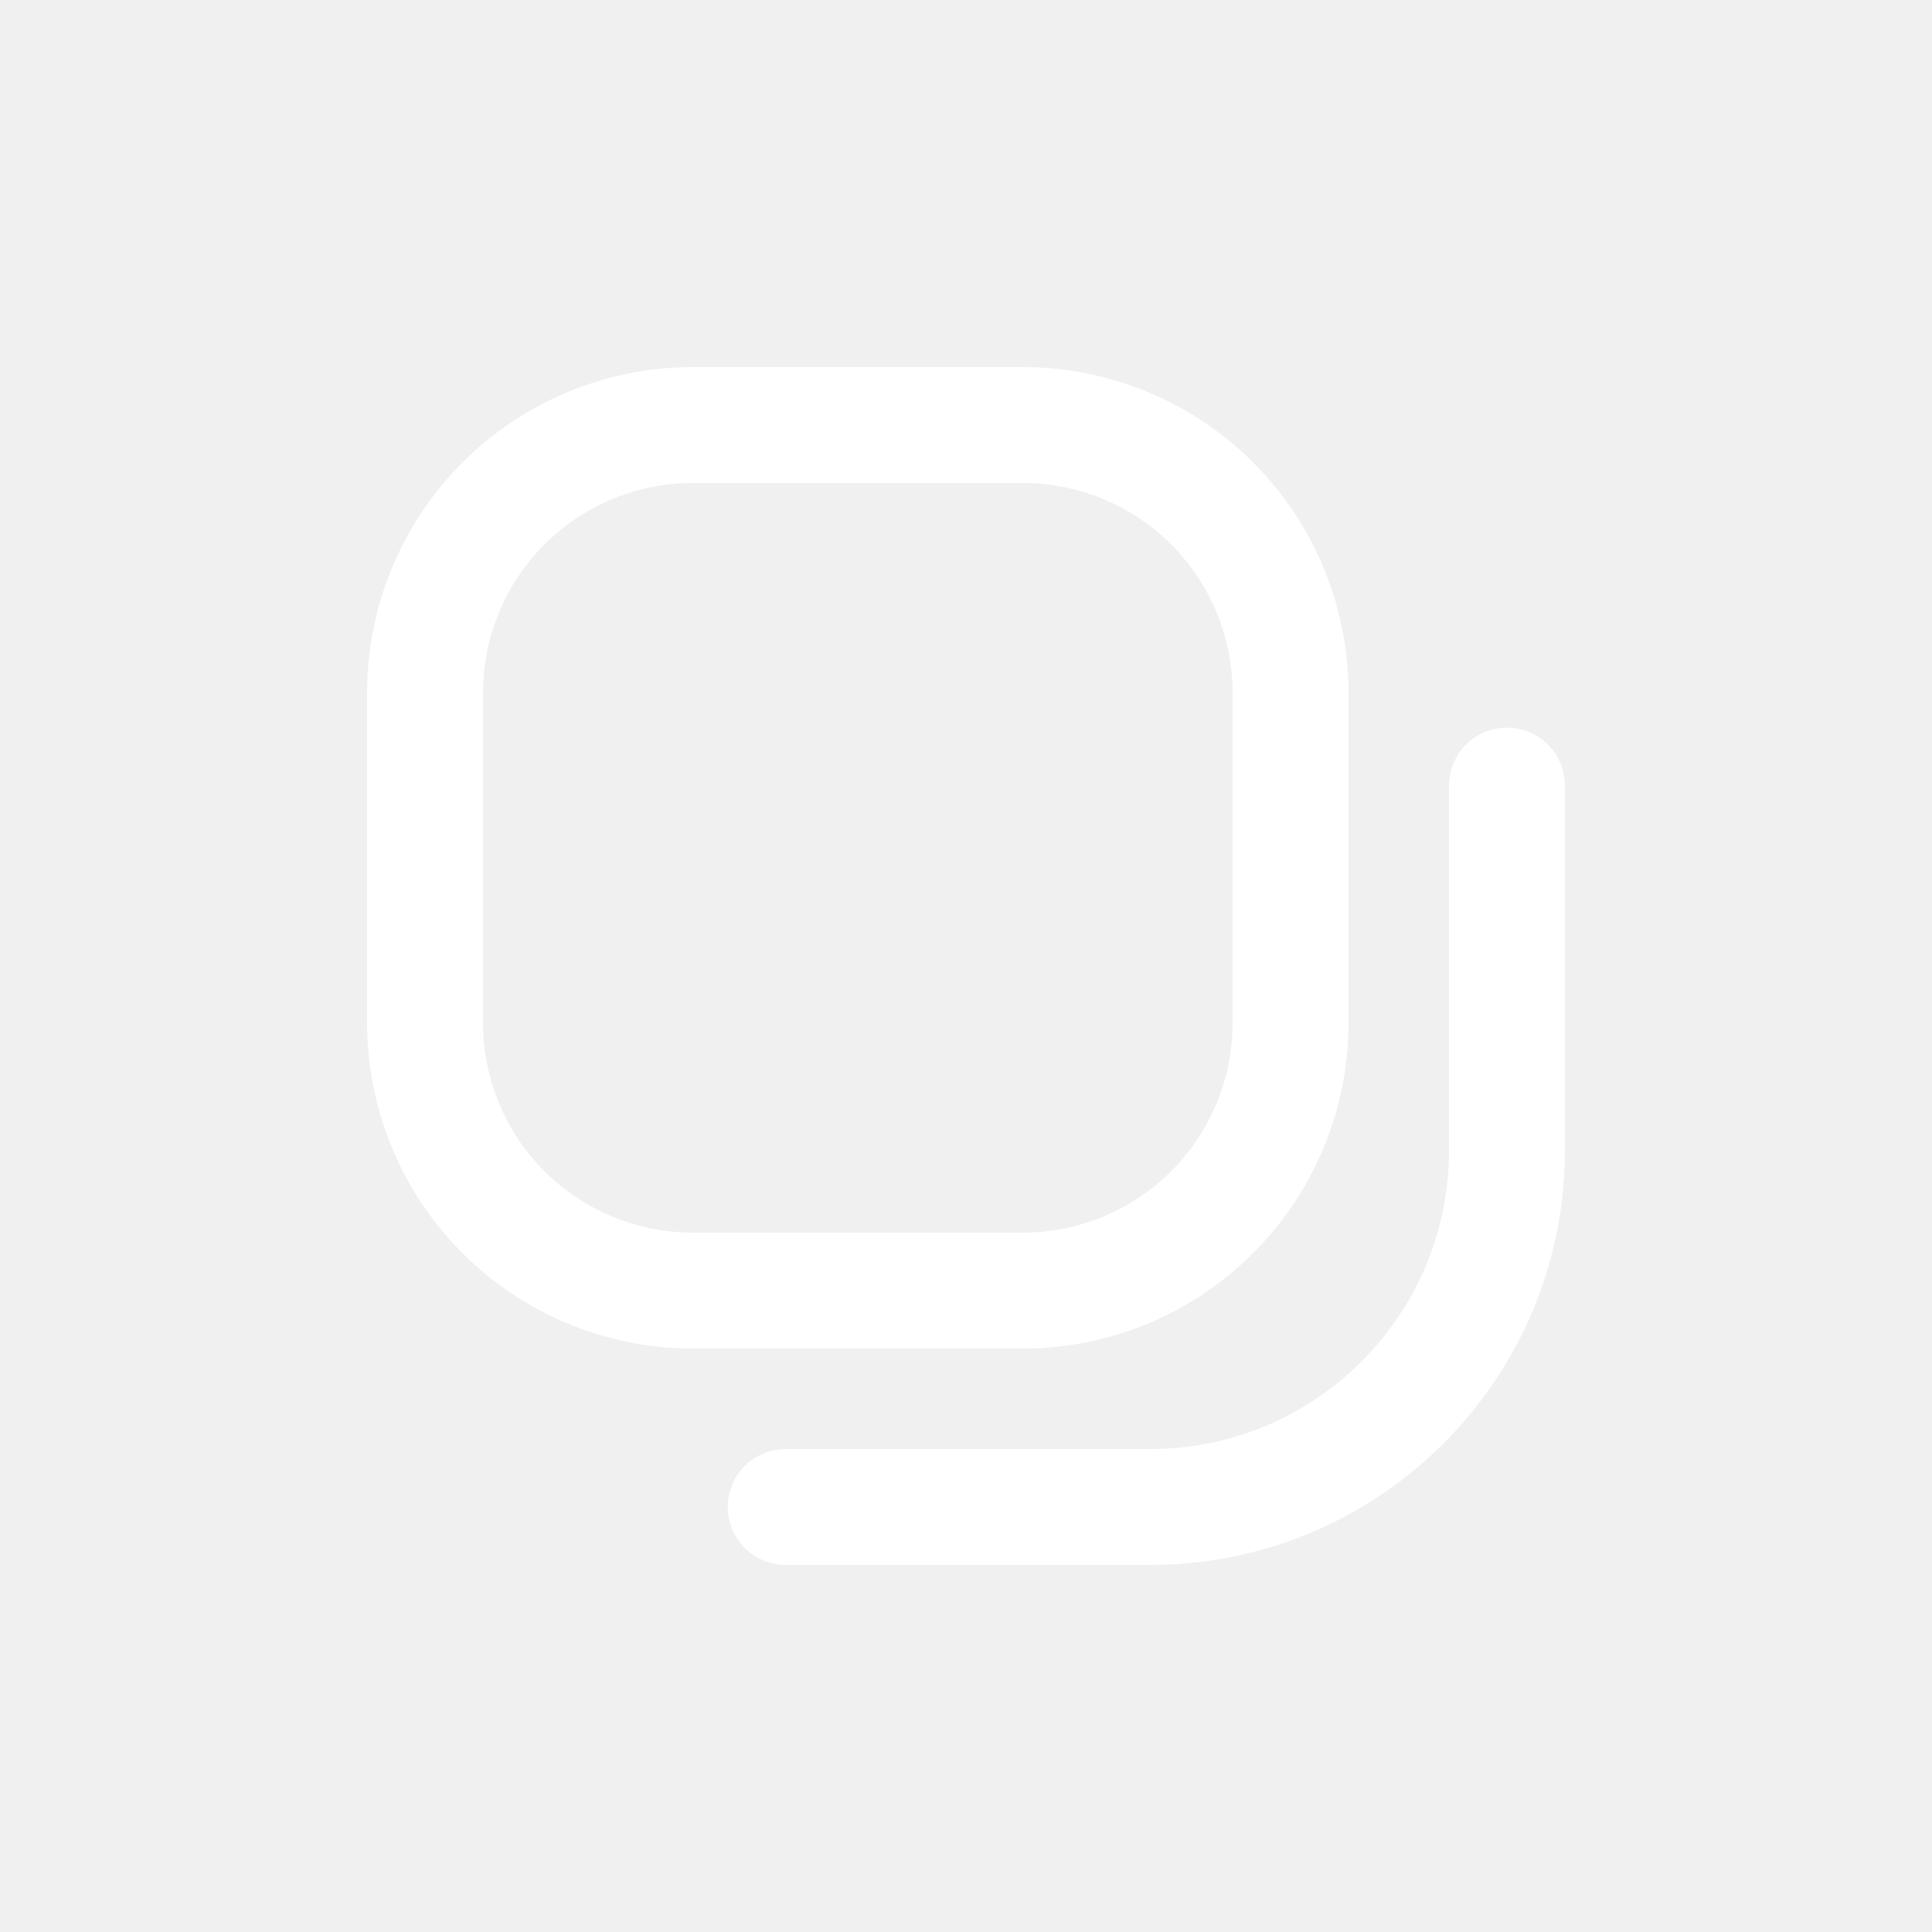
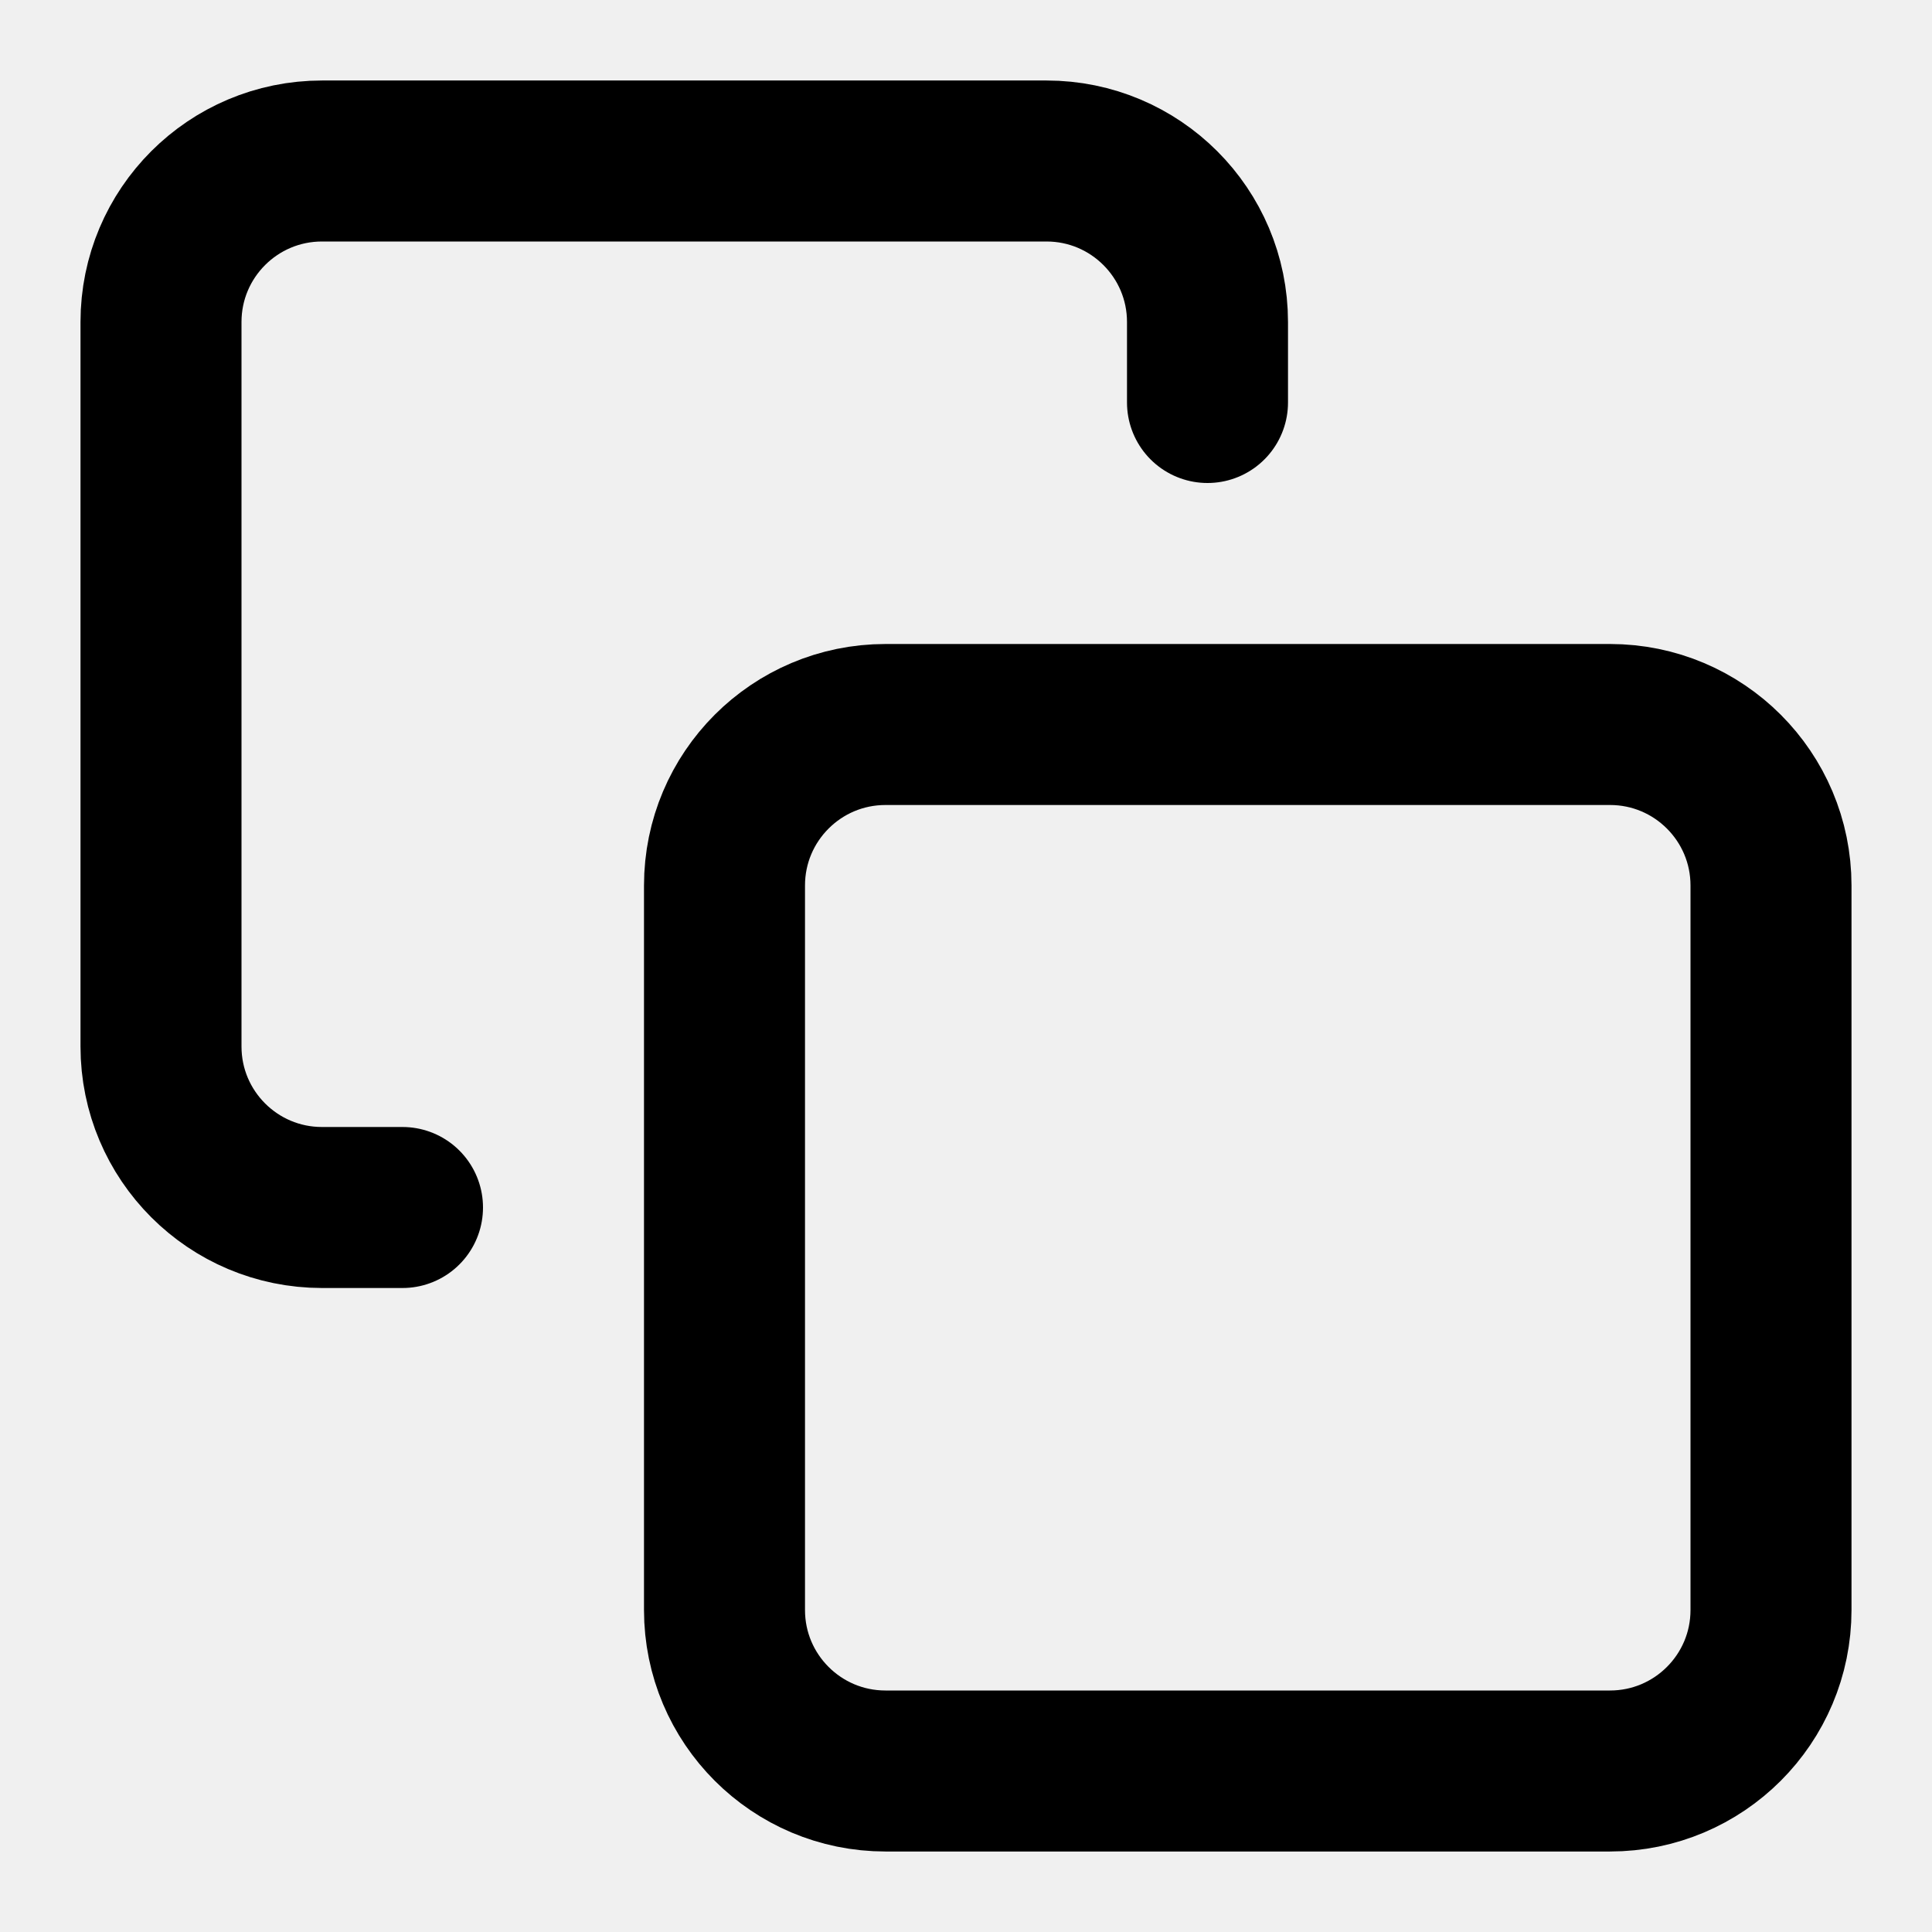
- <svg xmlns="http://www.w3.org/2000/svg" width="20px" height="20px" viewBox="0 -0.5 25 25" fill="none" stroke="#ffffff">
-   <g id="SVGRepo_bgCarrier" stroke-width="0" />
-   <g id="SVGRepo_tracerCarrier" stroke-linecap="round" stroke-linejoin="round" />
-   <g id="SVGRepo_iconCarrier">
-     <path fill-rule="evenodd" clip-rule="evenodd" d="M8.946 5L13.254 5C14.173 5.005 15.052 5.375 15.699 6.028C16.345 6.682 16.705 7.565 16.7 8.484V12.716C16.705 13.635 16.345 14.518 15.699 15.172C15.052 15.825 14.173 16.195 13.254 16.2H8.946C8.027 16.195 7.148 15.825 6.501 15.172C5.855 14.518 5.495 13.635 5.5 12.716L5.5 8.485C5.495 7.566 5.855 6.682 6.501 6.029C7.147 5.375 8.027 5.005 8.946 5Z" stroke="#ffffff" stroke-width="1.5" stroke-linecap="round" stroke-linejoin="round" />
-     <path d="M10.167 19H14.937C17.486 18.971 19.528 16.882 19.5 14.333V9.666" stroke="#ffffff" stroke-width="1.5" stroke-linecap="round" stroke-linejoin="round" />
-   </g>
+ <svg xmlns="http://www.w3.org/2000/svg" width="14" height="14" viewBox="0 0 24 24" fill="none">
+   <rect x="9" y="9" width="13" height="13" rx="2" stroke="currentColor" stroke-width="2" stroke-linecap="round" stroke-linejoin="round" />
+   <path d="M5 15H4a2 2 0 01-2-2V4a2 2 0 012-2h9a2 2 0 012 2v1" stroke="currentColor" stroke-width="2" stroke-linecap="round" stroke-linejoin="round" />
</svg>
